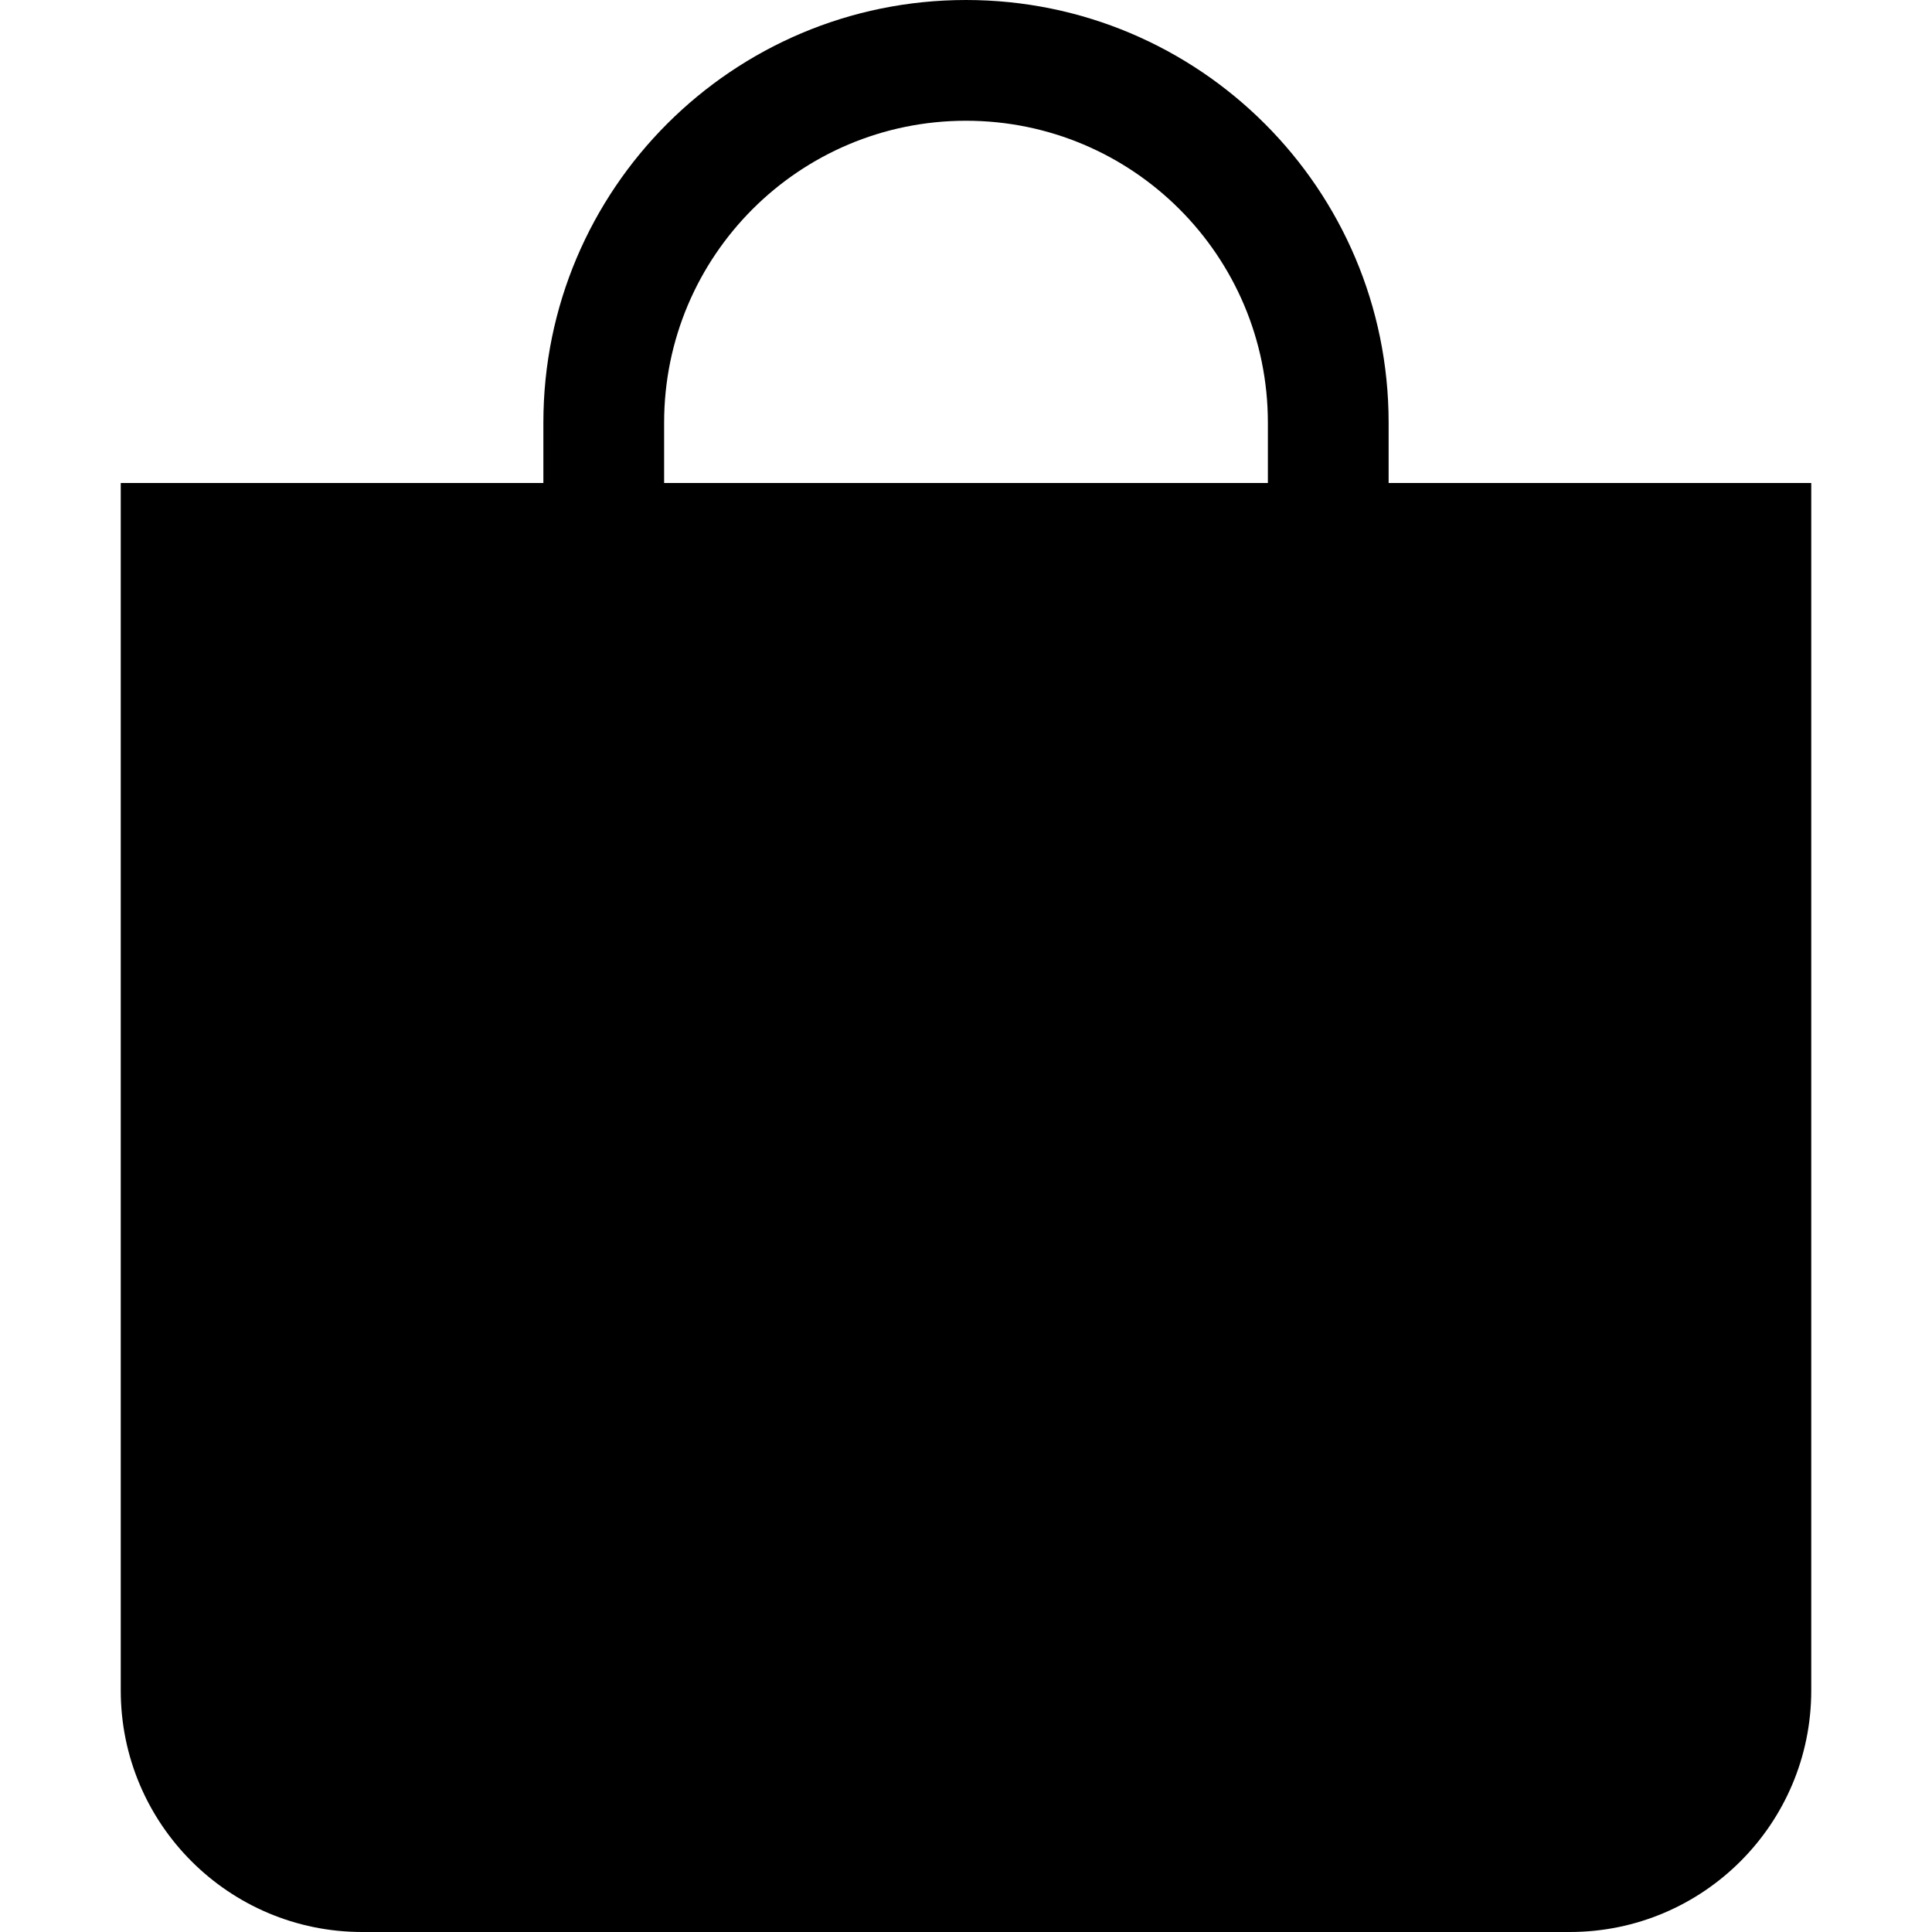
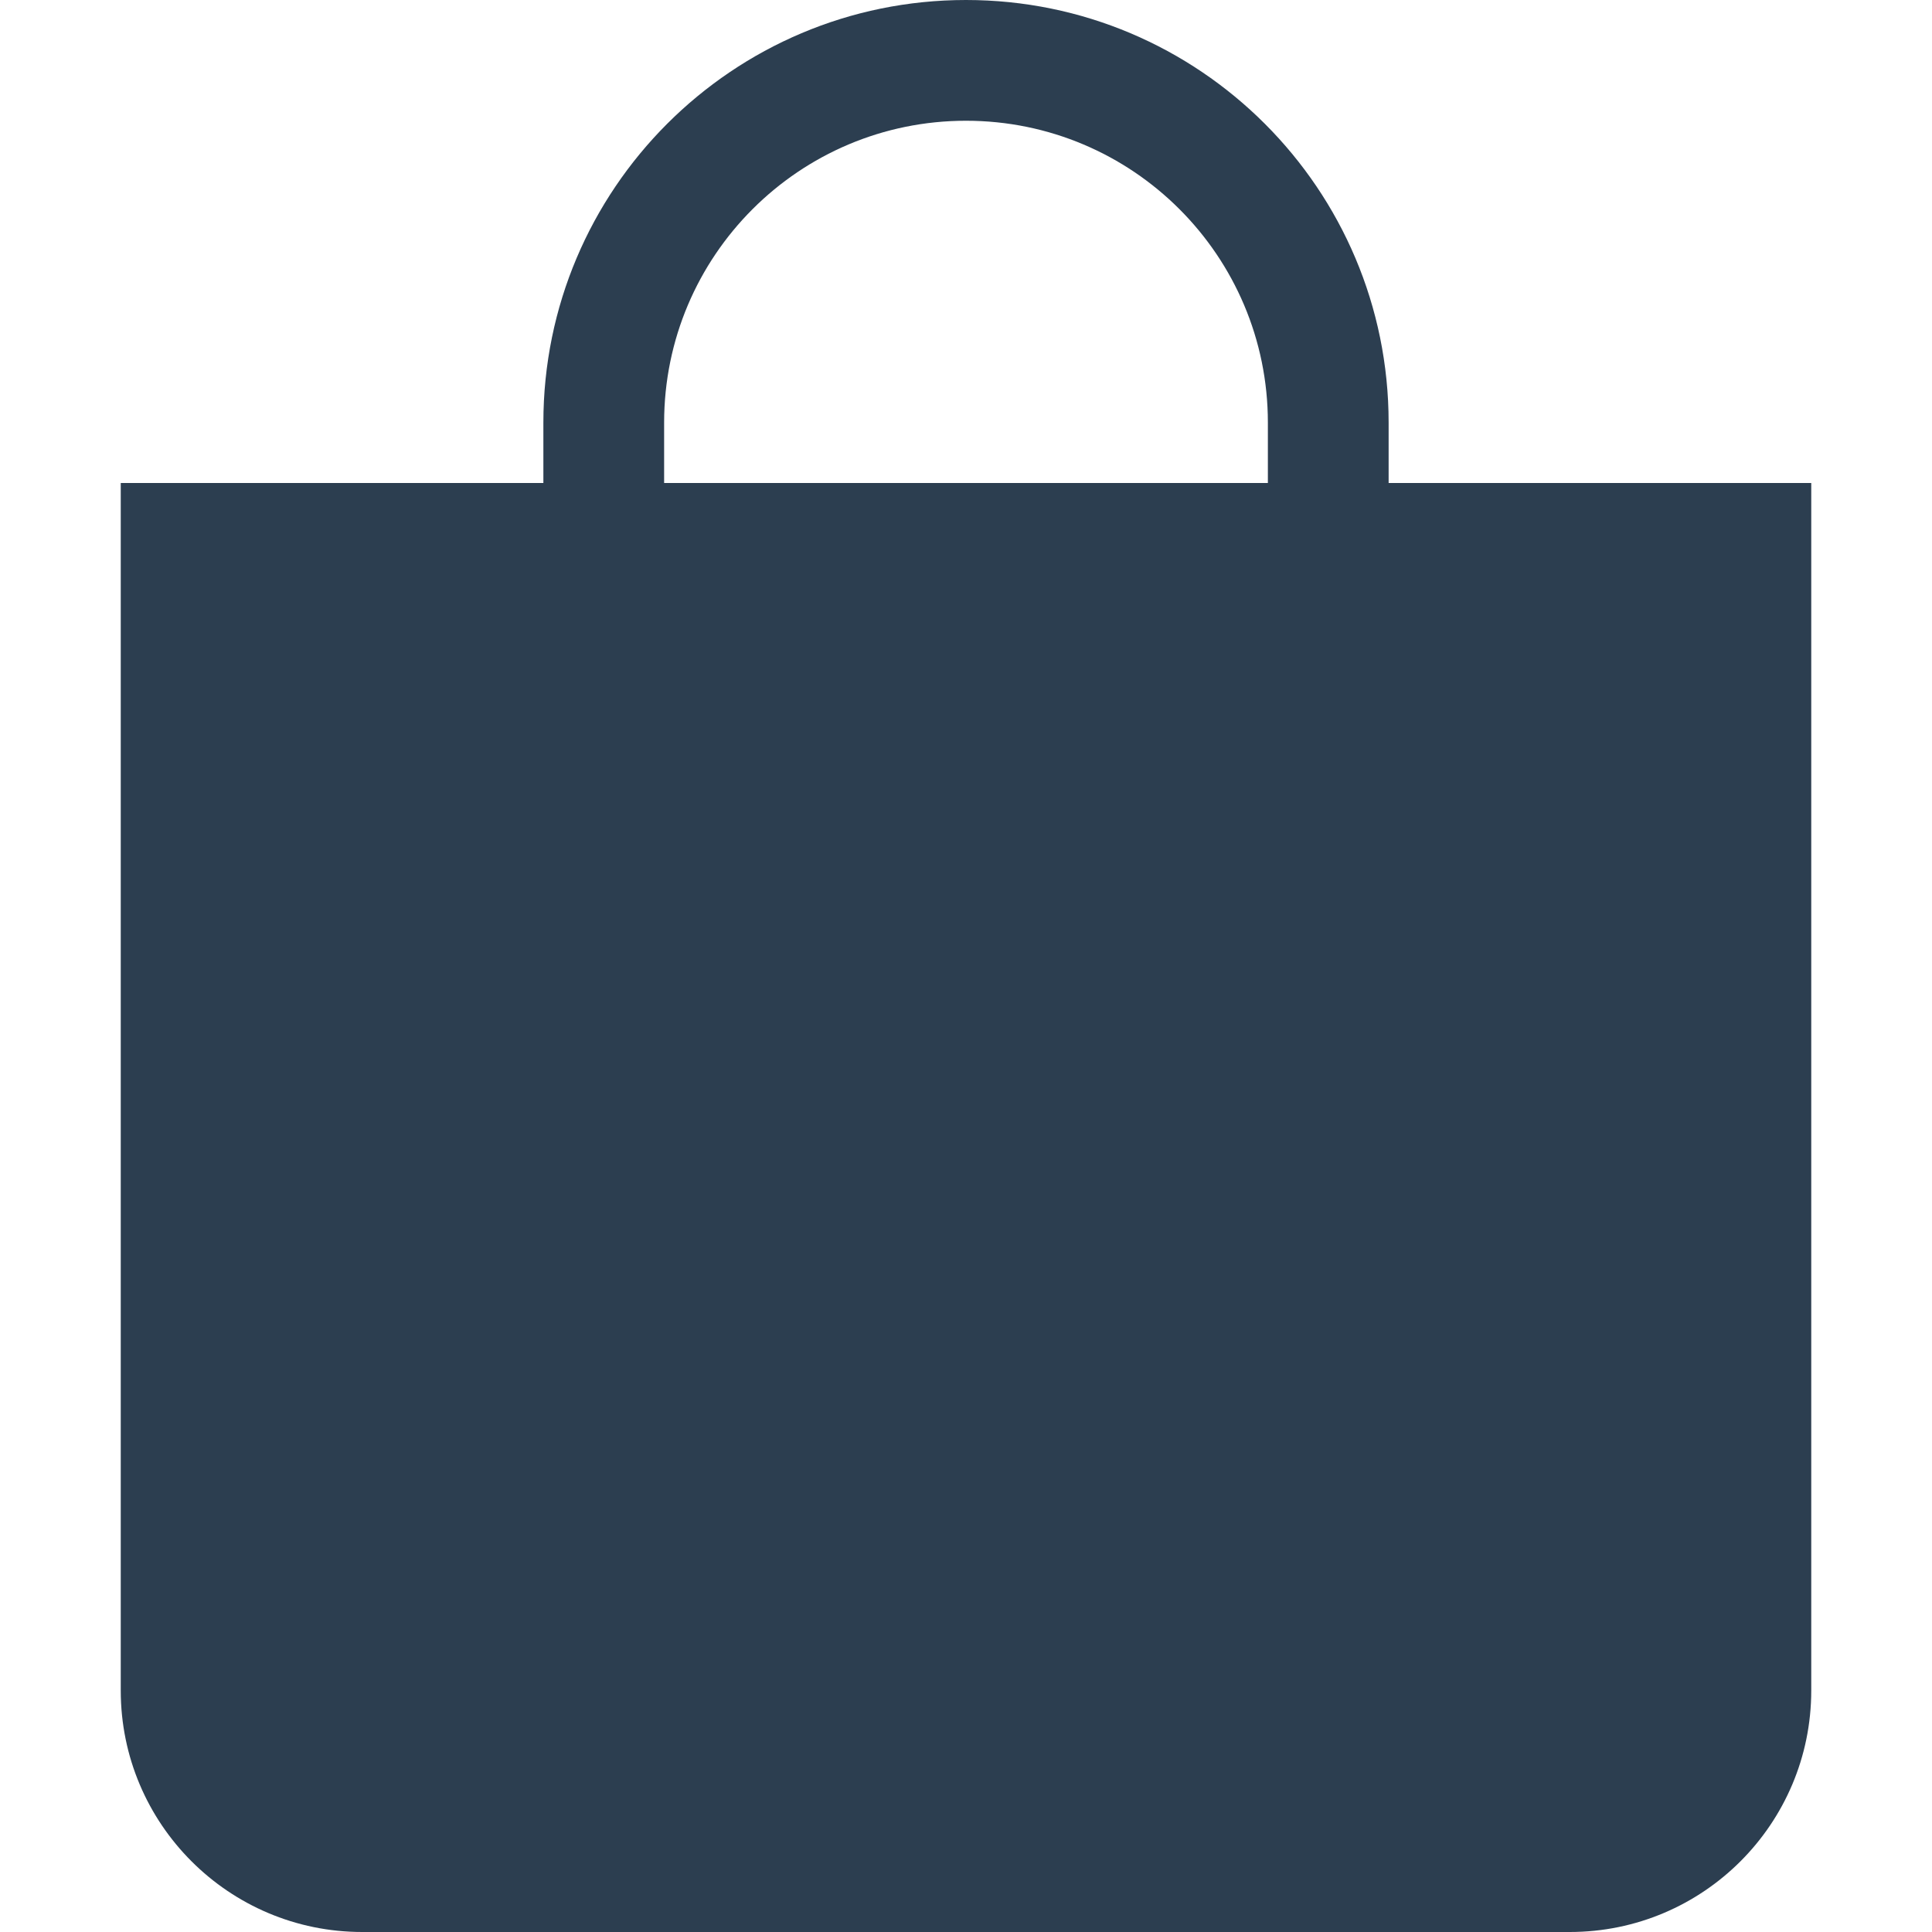
- <svg xmlns="http://www.w3.org/2000/svg" width="16" height="16" fill="currentColor" class="bi bi-bag-fill" viewBox="0 0 16 16">
+ <svg xmlns="http://www.w3.org/2000/svg" width="16" height="16" fill="#2c3e50" class="bi bi-bag-fill" viewBox="0 0 16 16">
  <path d="M8 1a2.5 2.5 0 0 1 2.5 2.5V4h-5v-.5A2.5 2.5 0 0 1 8 1zm3.5 3v-.5a3.5 3.5 0 1 0-7 0V4H1v10a2 2 0 0 0 2 2h10a2 2 0 0 0 2-2V4h-3.5z" />
</svg>
